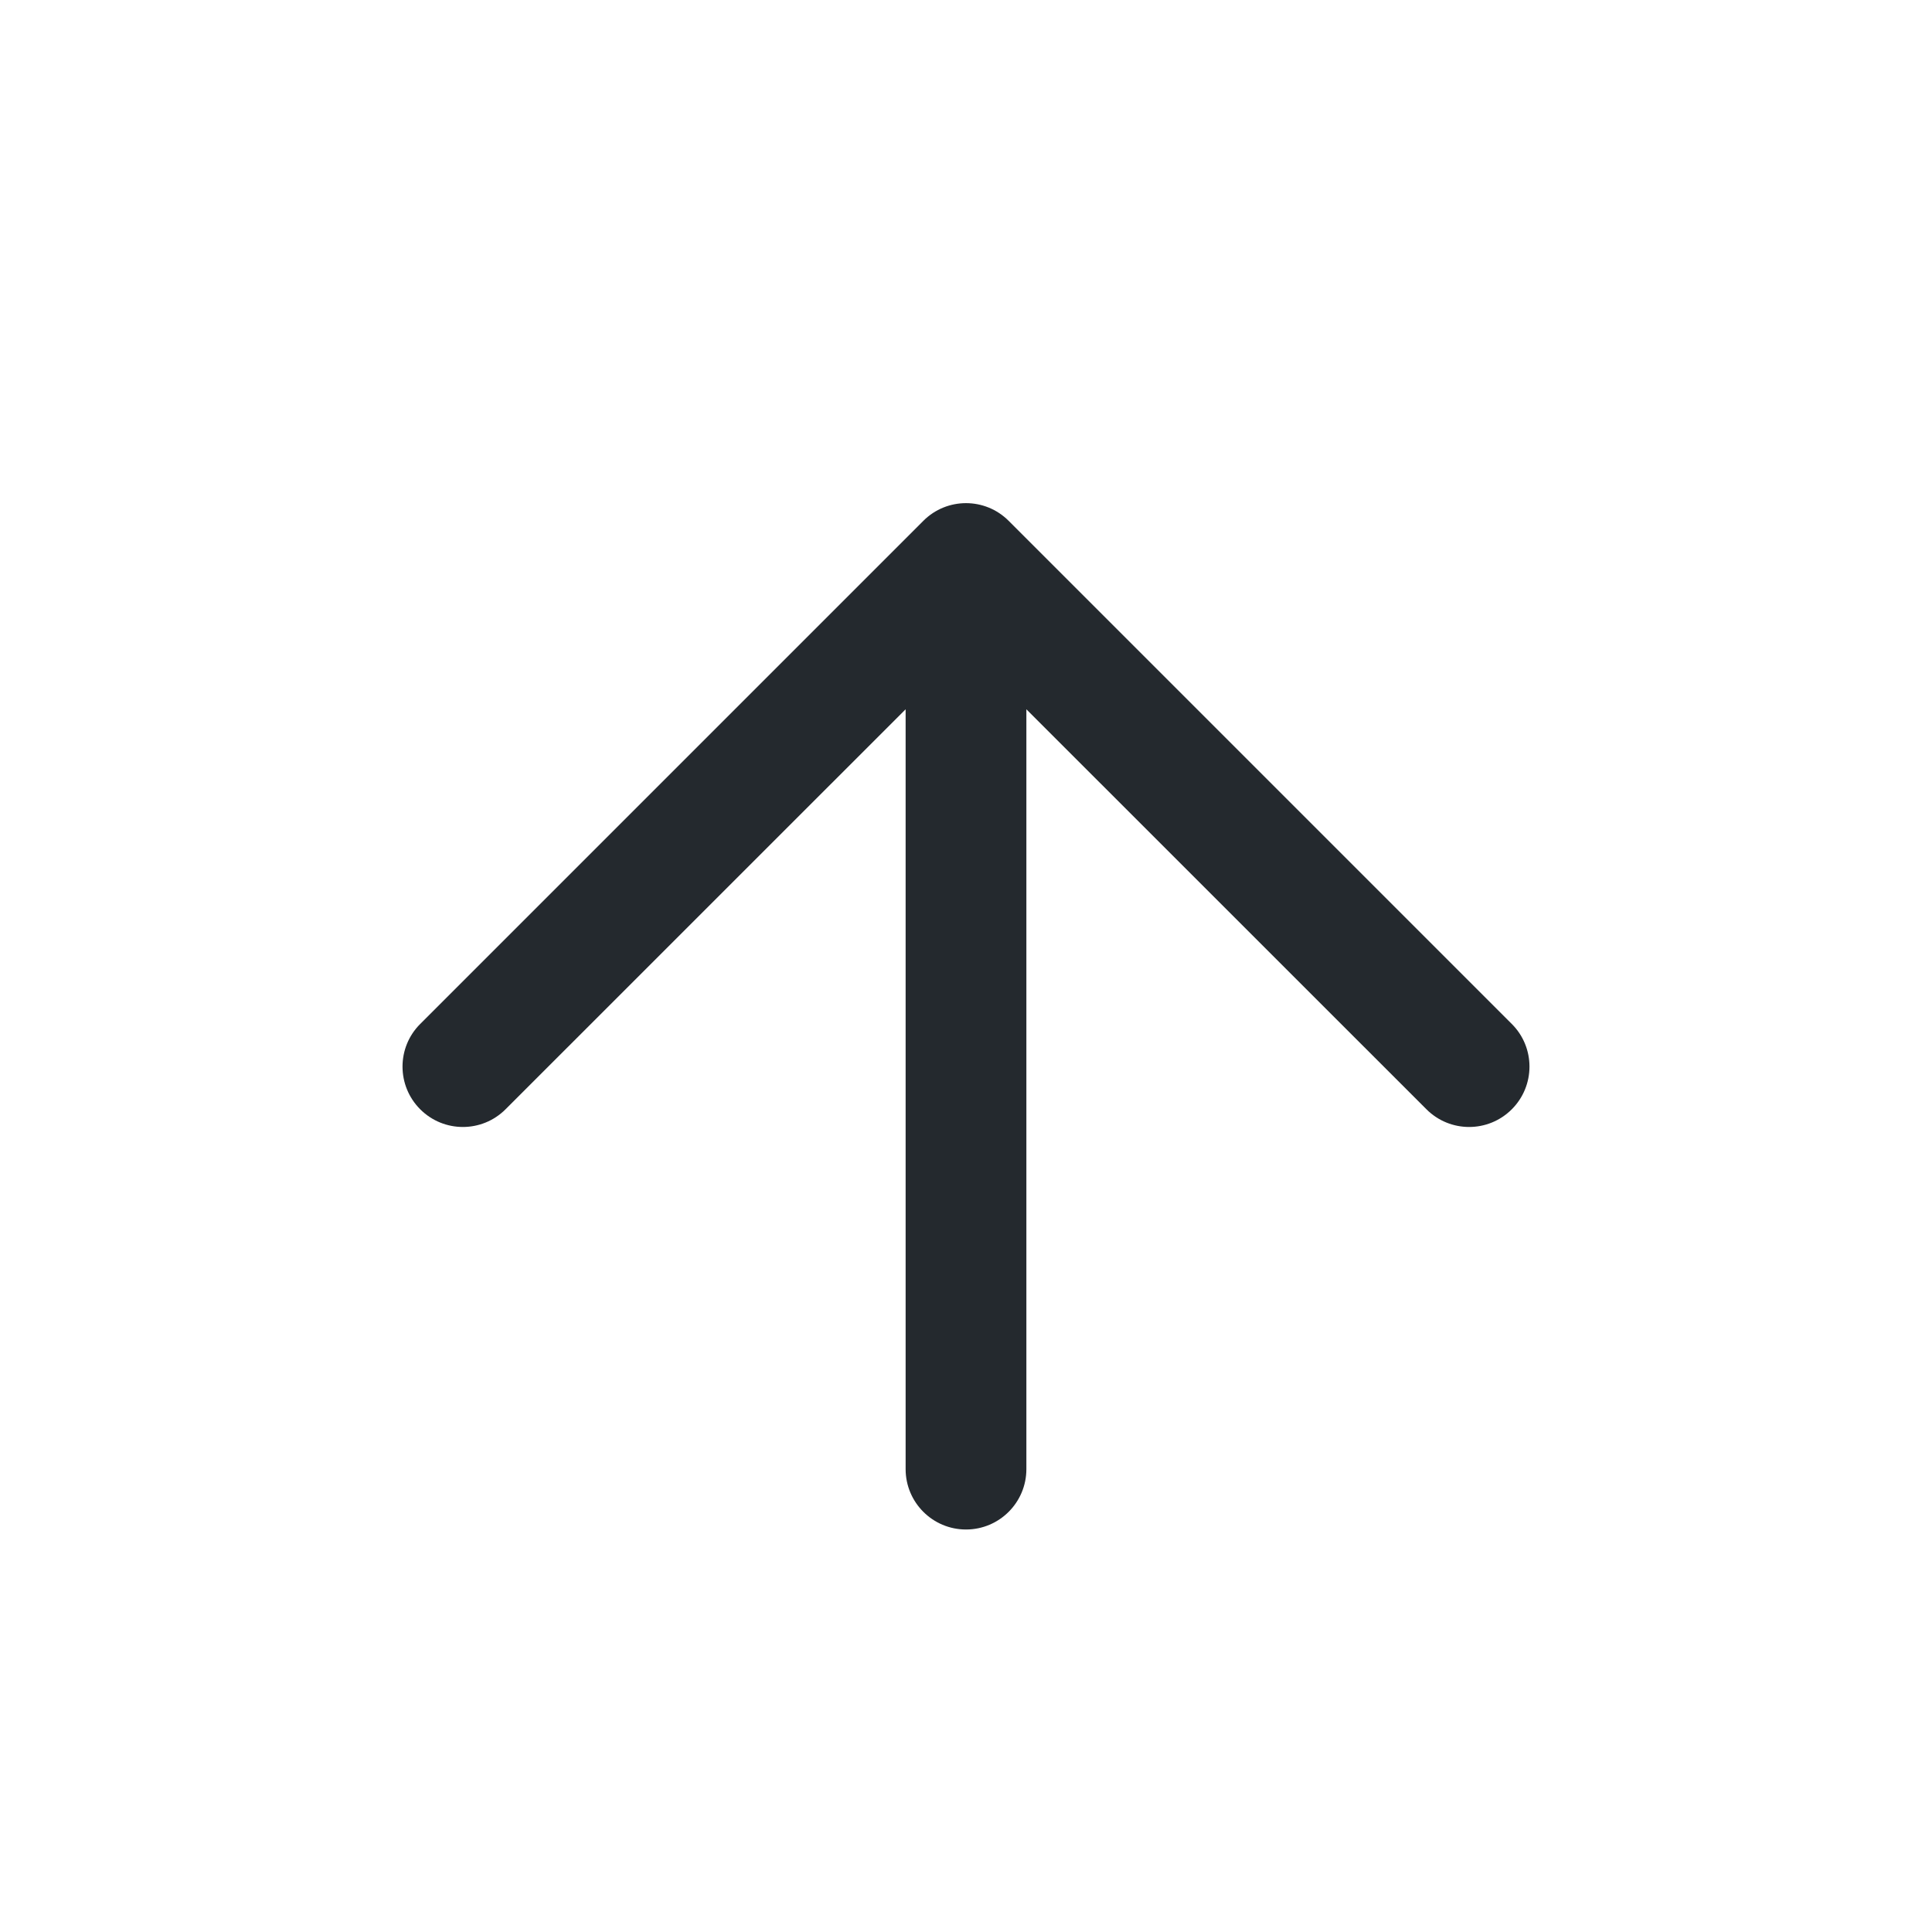
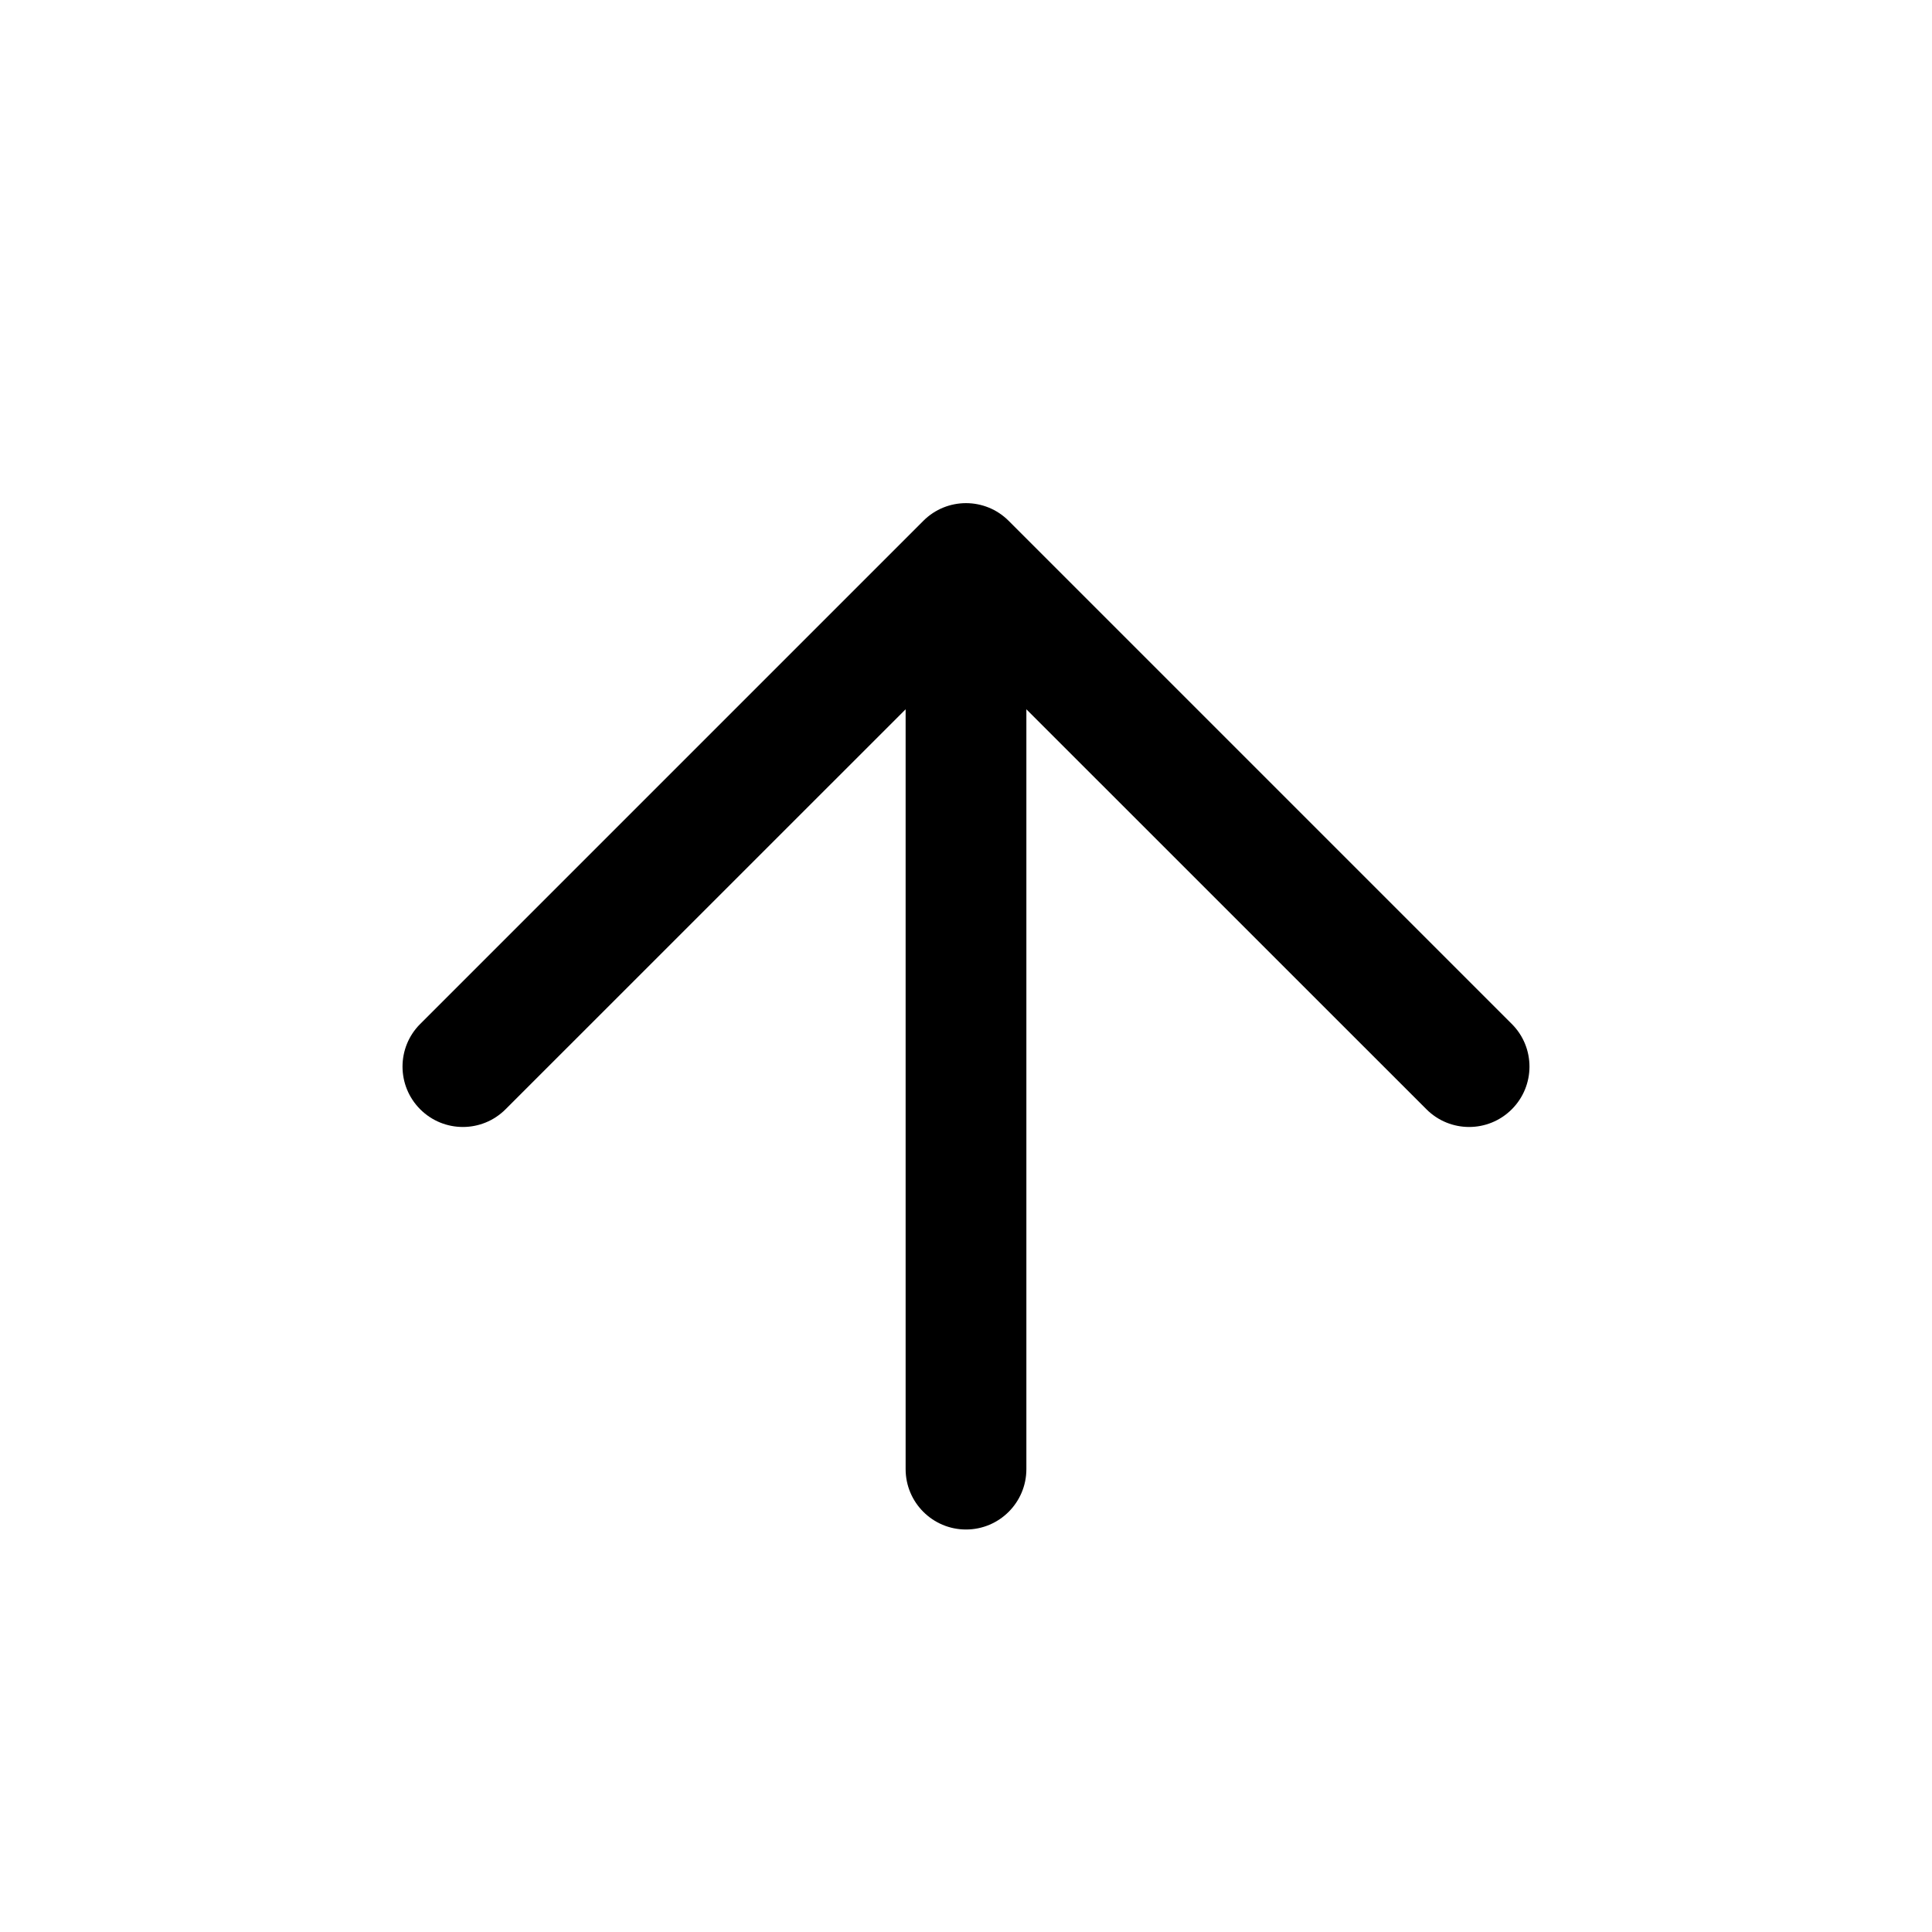
<svg xmlns="http://www.w3.org/2000/svg" width="24" height="24" viewBox="0 0 24 24" fill="none">
-   <path fill-rule="evenodd" clip-rule="evenodd" d="M5.22 13.78C4.927 13.487 4.927 13.012 5.22 12.72L11.47 6.47C11.763 6.177 12.237 6.177 12.53 6.47L18.78 12.72C19.073 13.012 19.073 13.487 18.78 13.78C18.487 14.073 18.013 14.073 17.72 13.78L12.75 8.811V18.25C12.75 18.664 12.414 19 12 19C11.586 19 11.25 18.664 11.25 18.25V8.811L6.28 13.78C5.987 14.073 5.513 14.073 5.22 13.78Z" fill="#24292E" />
+   <path fill-rule="evenodd" clip-rule="evenodd" d="M5.22 13.78C4.927 13.487 4.927 13.012 5.22 12.72L11.47 6.47C11.763 6.177 12.237 6.177 12.53 6.47L18.78 12.72C19.073 13.012 19.073 13.487 18.78 13.78C18.487 14.073 18.013 14.073 17.72 13.78L12.75 8.811V18.25C12.75 18.664 12.414 19 12 19C11.586 19 11.25 18.664 11.25 18.25V8.811L6.28 13.78C5.987 14.073 5.513 14.073 5.22 13.78Z" fill="black" />
</svg>
